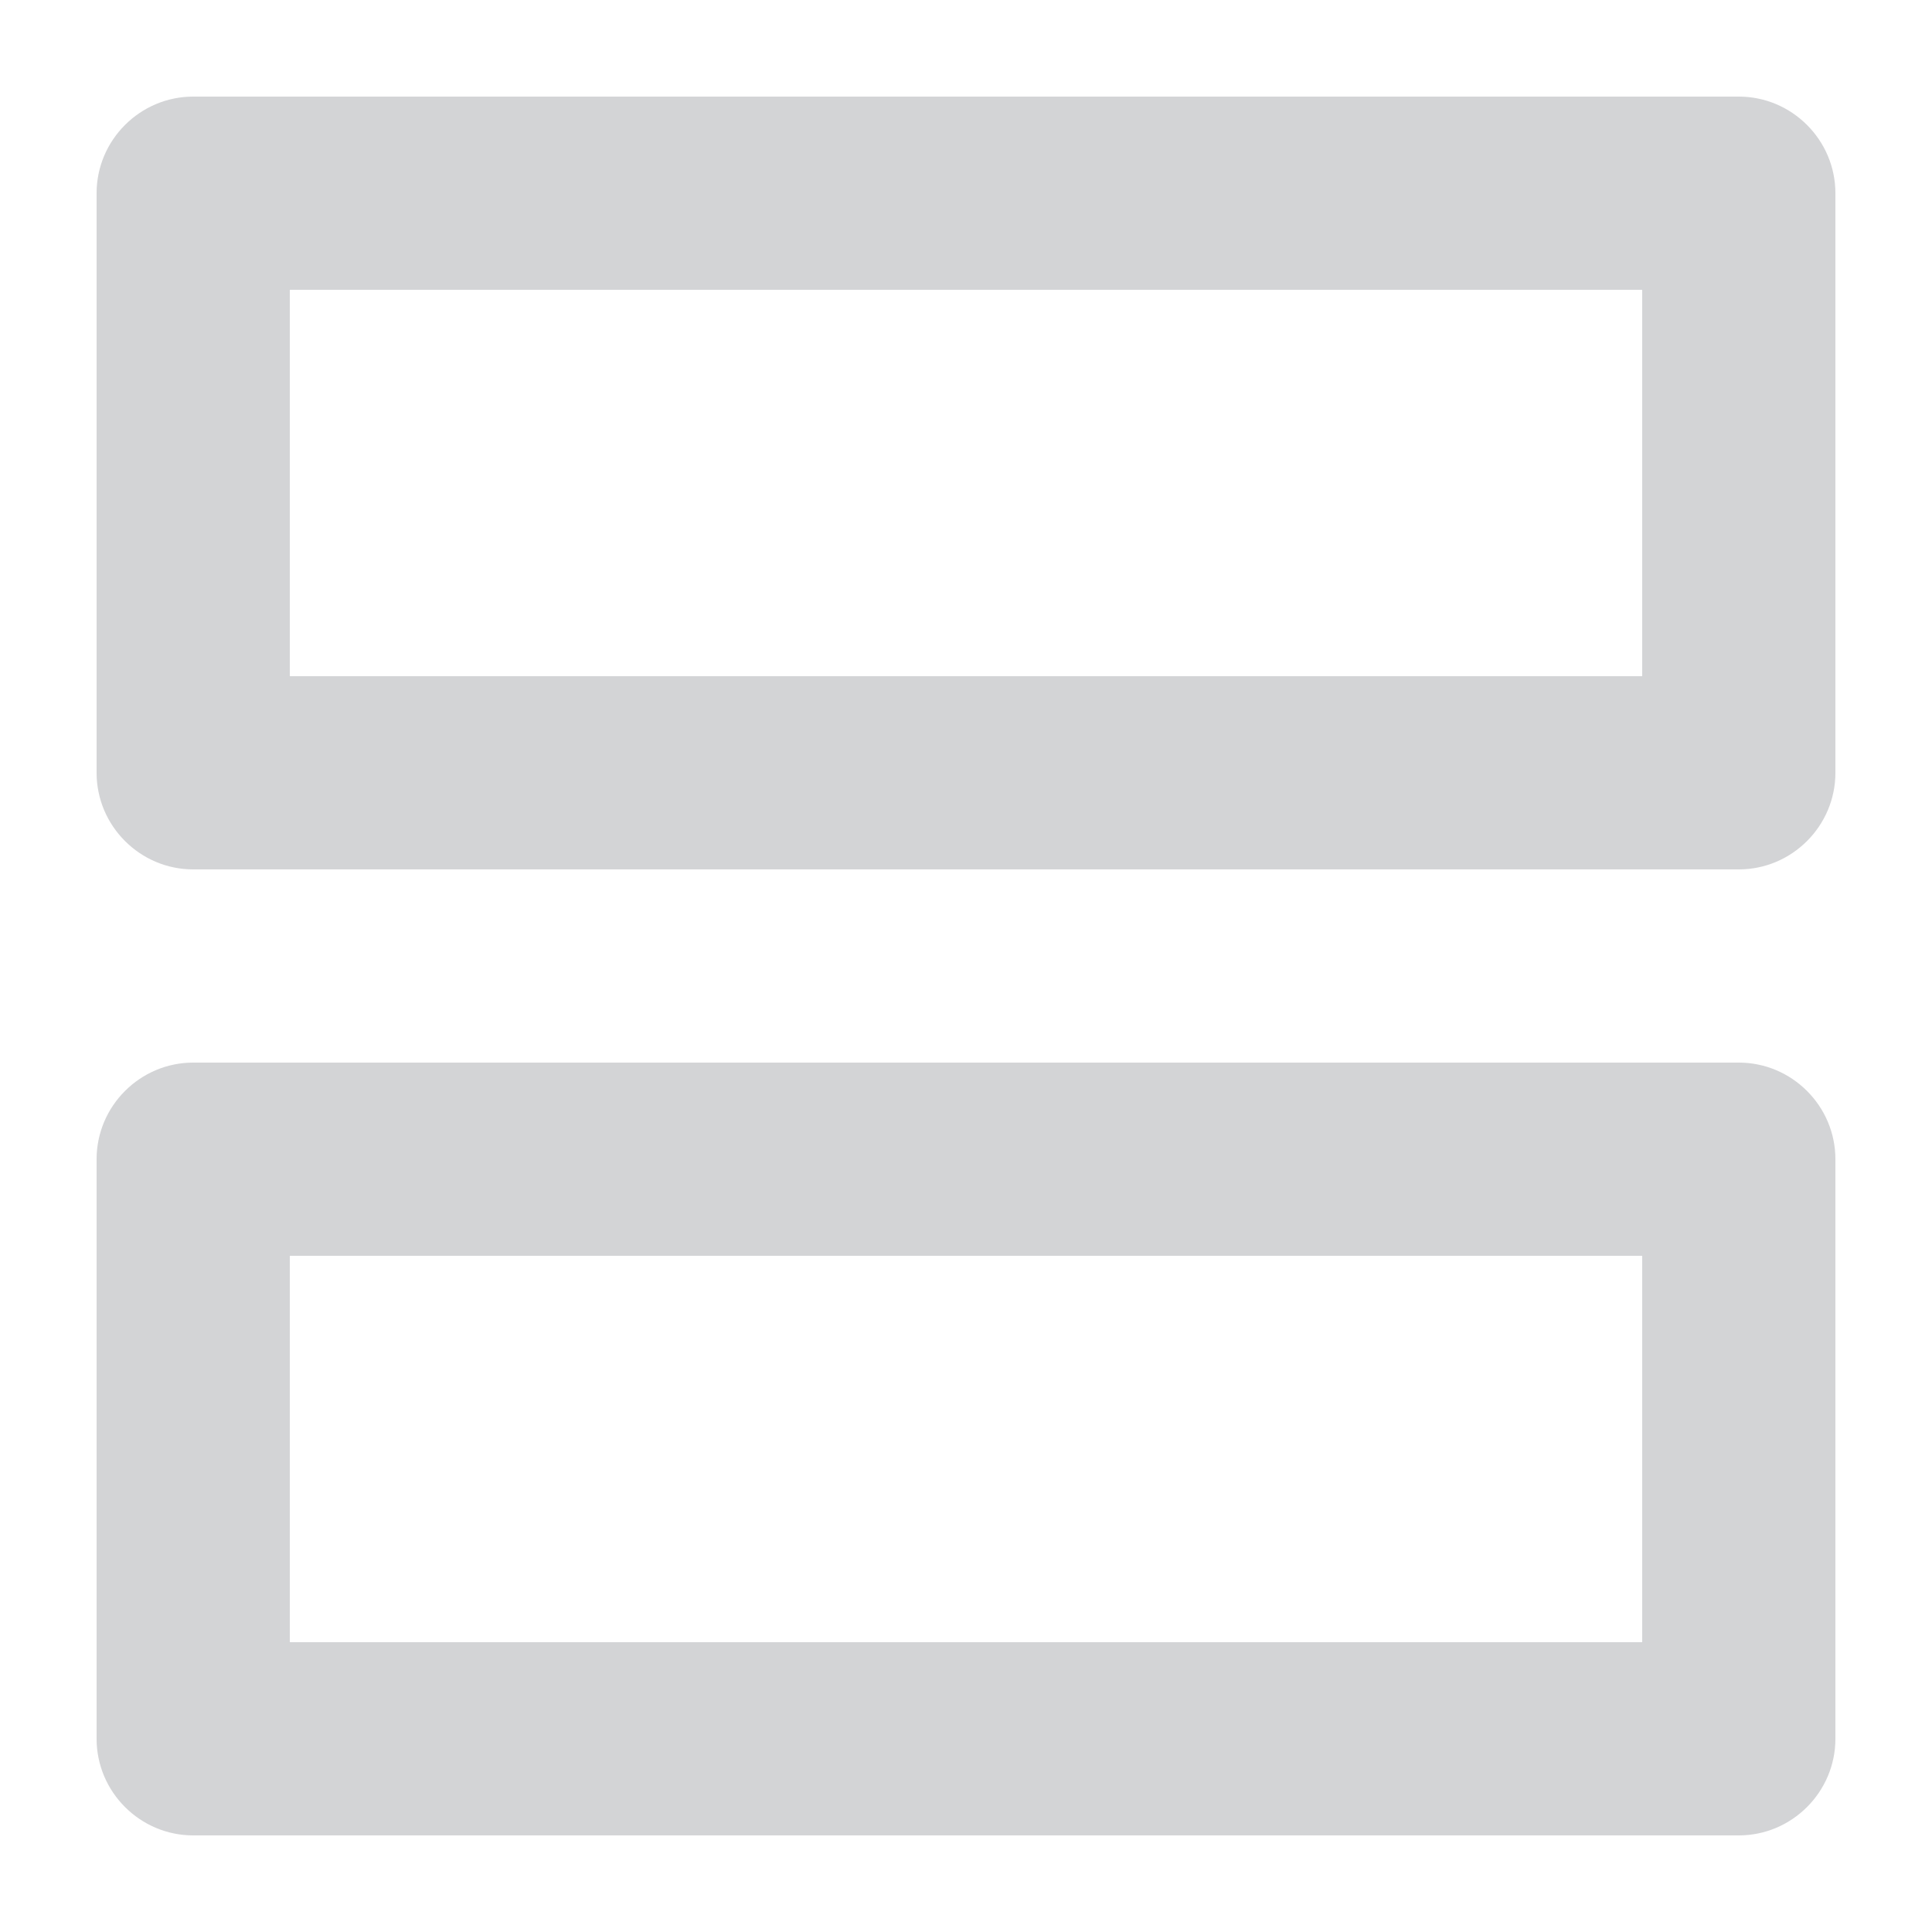
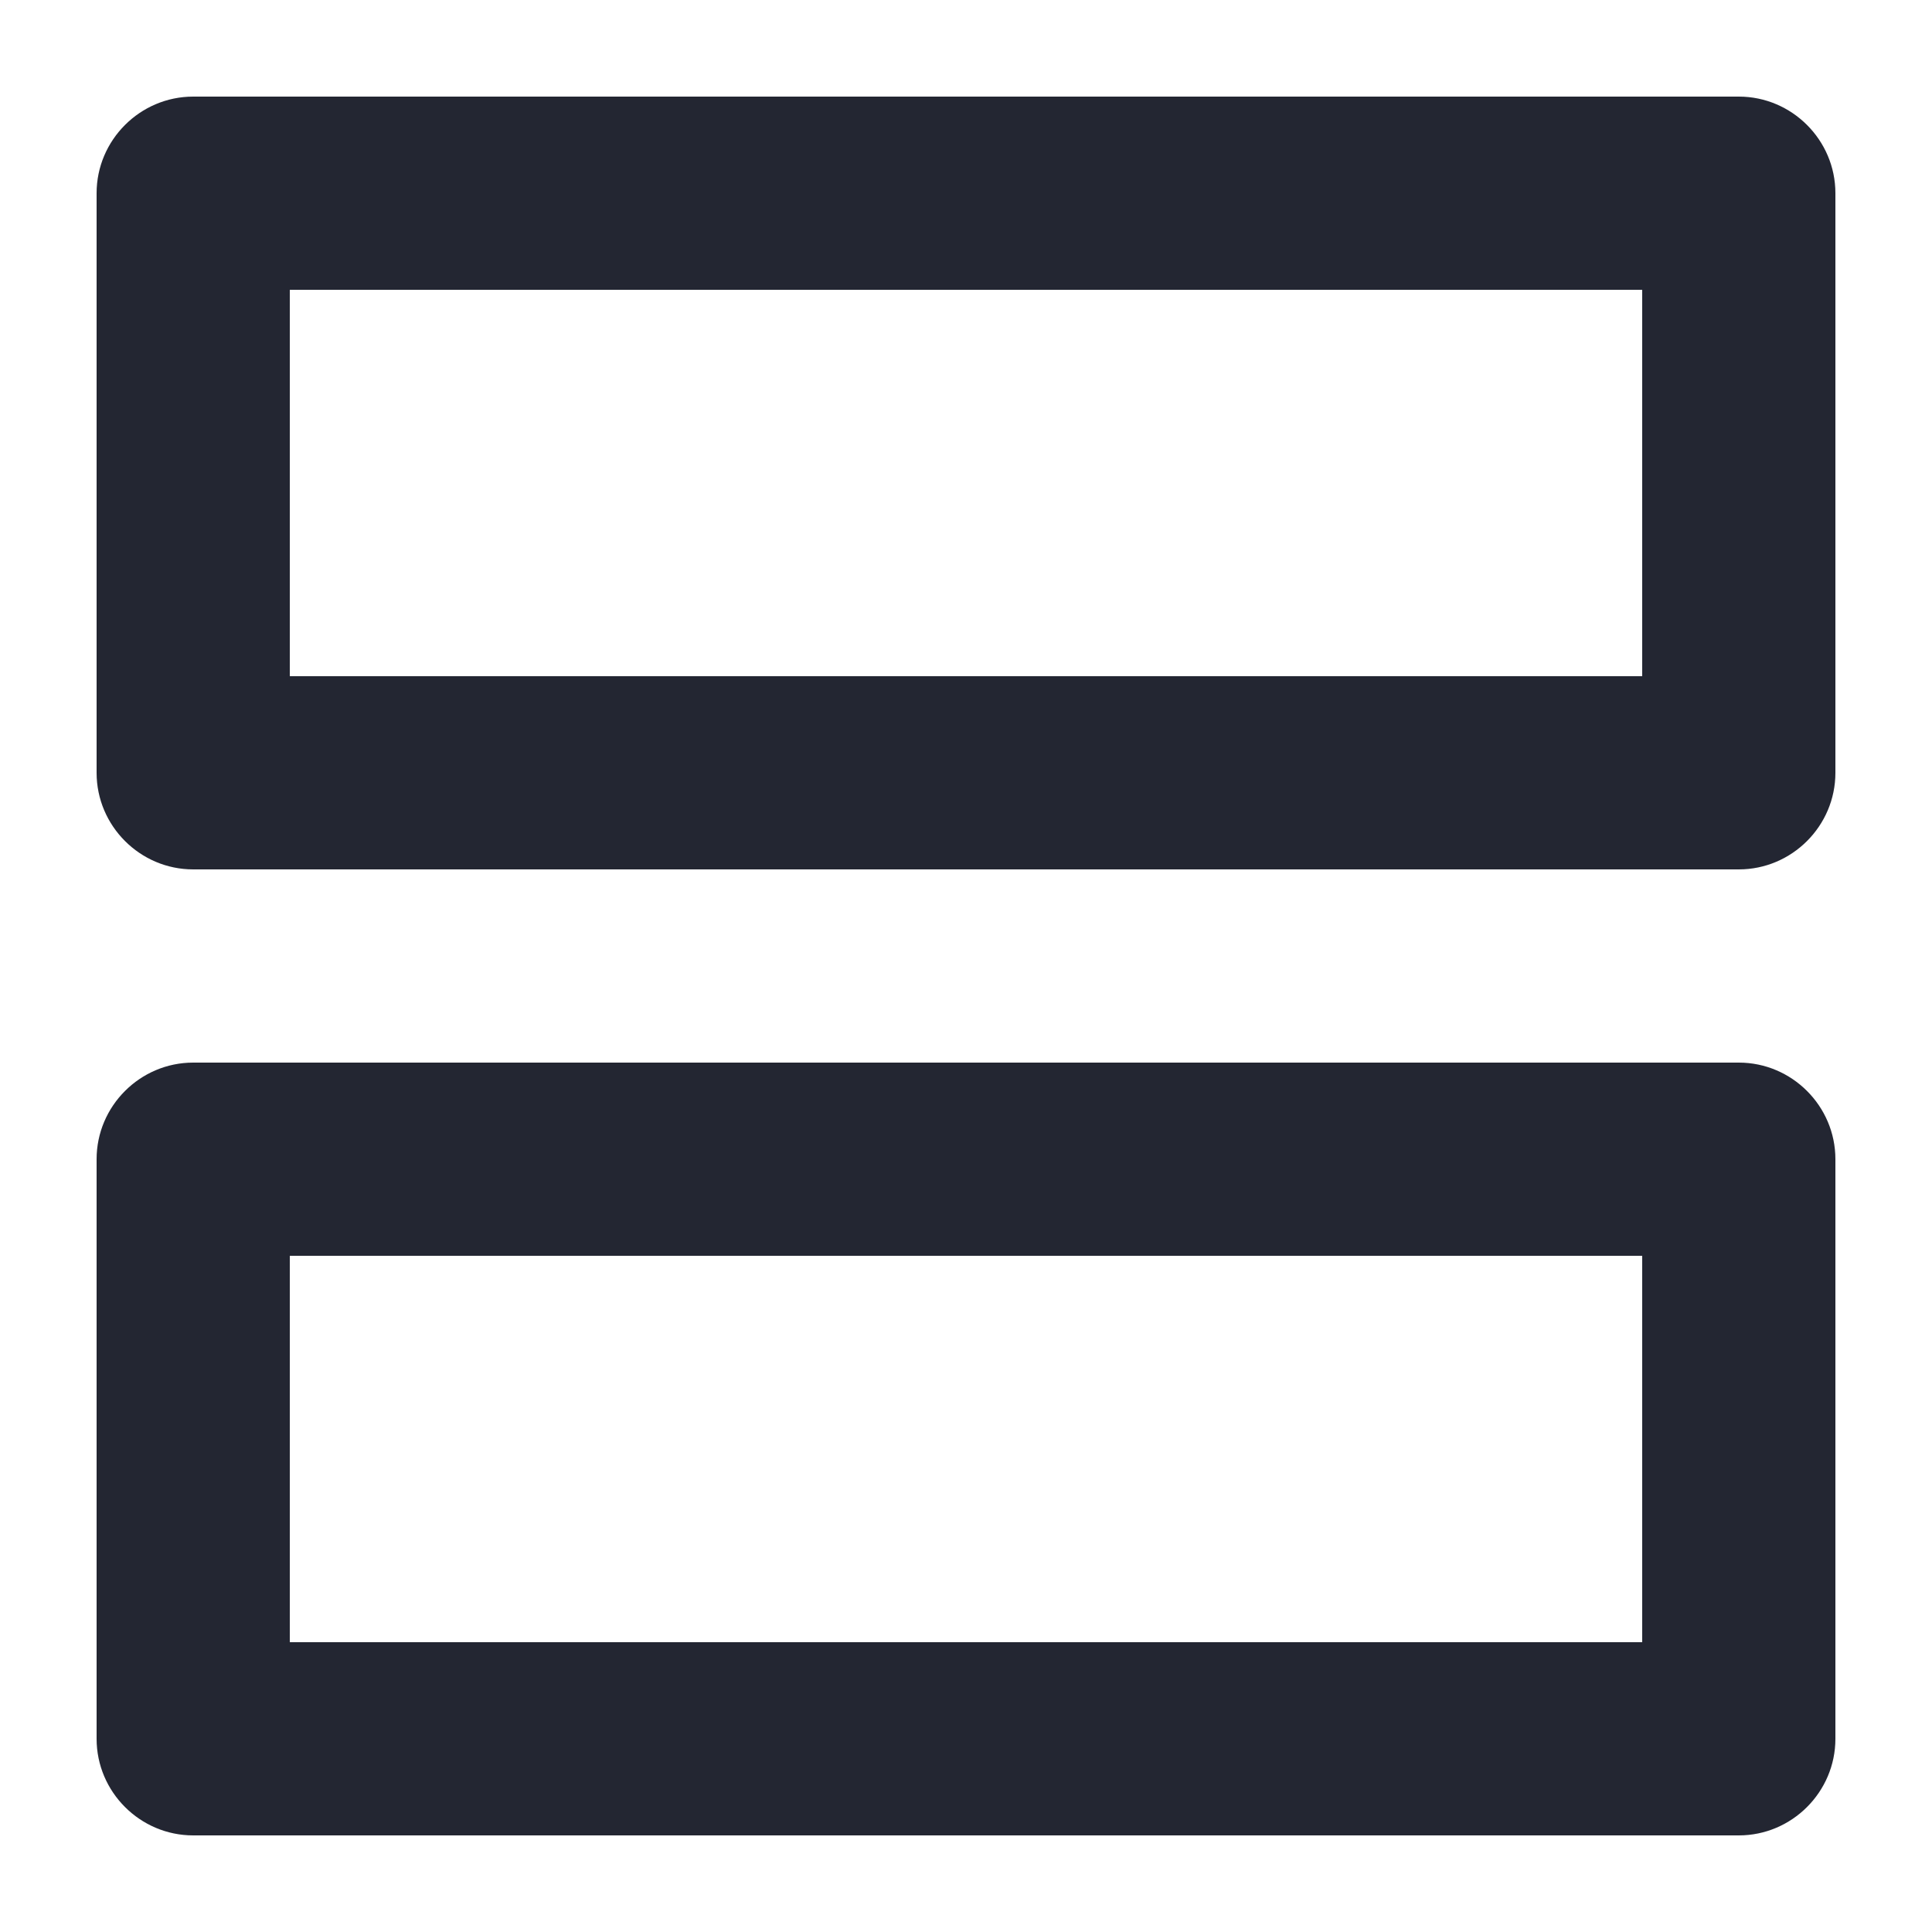
<svg xmlns="http://www.w3.org/2000/svg" width="24" height="24" viewBox="0 0 24 24" fill="none">
-   <g opacity="0.2">
-     <path fill-rule="evenodd" clip-rule="evenodd" d="M21.6 1.2H2.4C1.74 1.2 1.2 1.74 1.2 2.4V9.6C1.2 10.26 1.74 10.8 2.4 10.8H21.6C22.26 10.8 22.8 10.26 22.8 9.6V2.4C22.8 1.74 22.26 1.2 21.6 1.2ZM20.4 8.4H3.6V3.6H20.4V8.4ZM21.6 13.2H2.4C1.74 13.2 1.2 13.74 1.2 14.4V21.6C1.2 22.26 1.74 22.8 2.4 22.8H21.6C22.26 22.8 22.8 22.26 22.8 21.6V14.4C22.8 13.74 22.26 13.2 21.6 13.2ZM20.4 20.4H3.6V15.6H20.4V20.4Z" fill="#232632" />
-   </g>
+   <path fill-rule="evenodd" clip-rule="evenodd" d="M21.6 1.2H2.4C1.74 1.2 1.2 1.74 1.2 2.4V9.6C1.2 10.26 1.74 10.8 2.4 10.8H21.6C22.26 10.8 22.8 10.26 22.8 9.6V2.4C22.8 1.74 22.26 1.2 21.6 1.2ZM20.4 8.4H3.6V3.6H20.4V8.4ZM21.6 13.2H2.4C1.74 13.2 1.2 13.74 1.2 14.4V21.6C1.2 22.26 1.74 22.8 2.4 22.8H21.6C22.26 22.8 22.8 22.26 22.8 21.6V14.4C22.8 13.74 22.26 13.2 21.6 13.2ZM20.4 20.4H3.6V15.6H20.4V20.4Z" fill="#232632" />
</svg>
